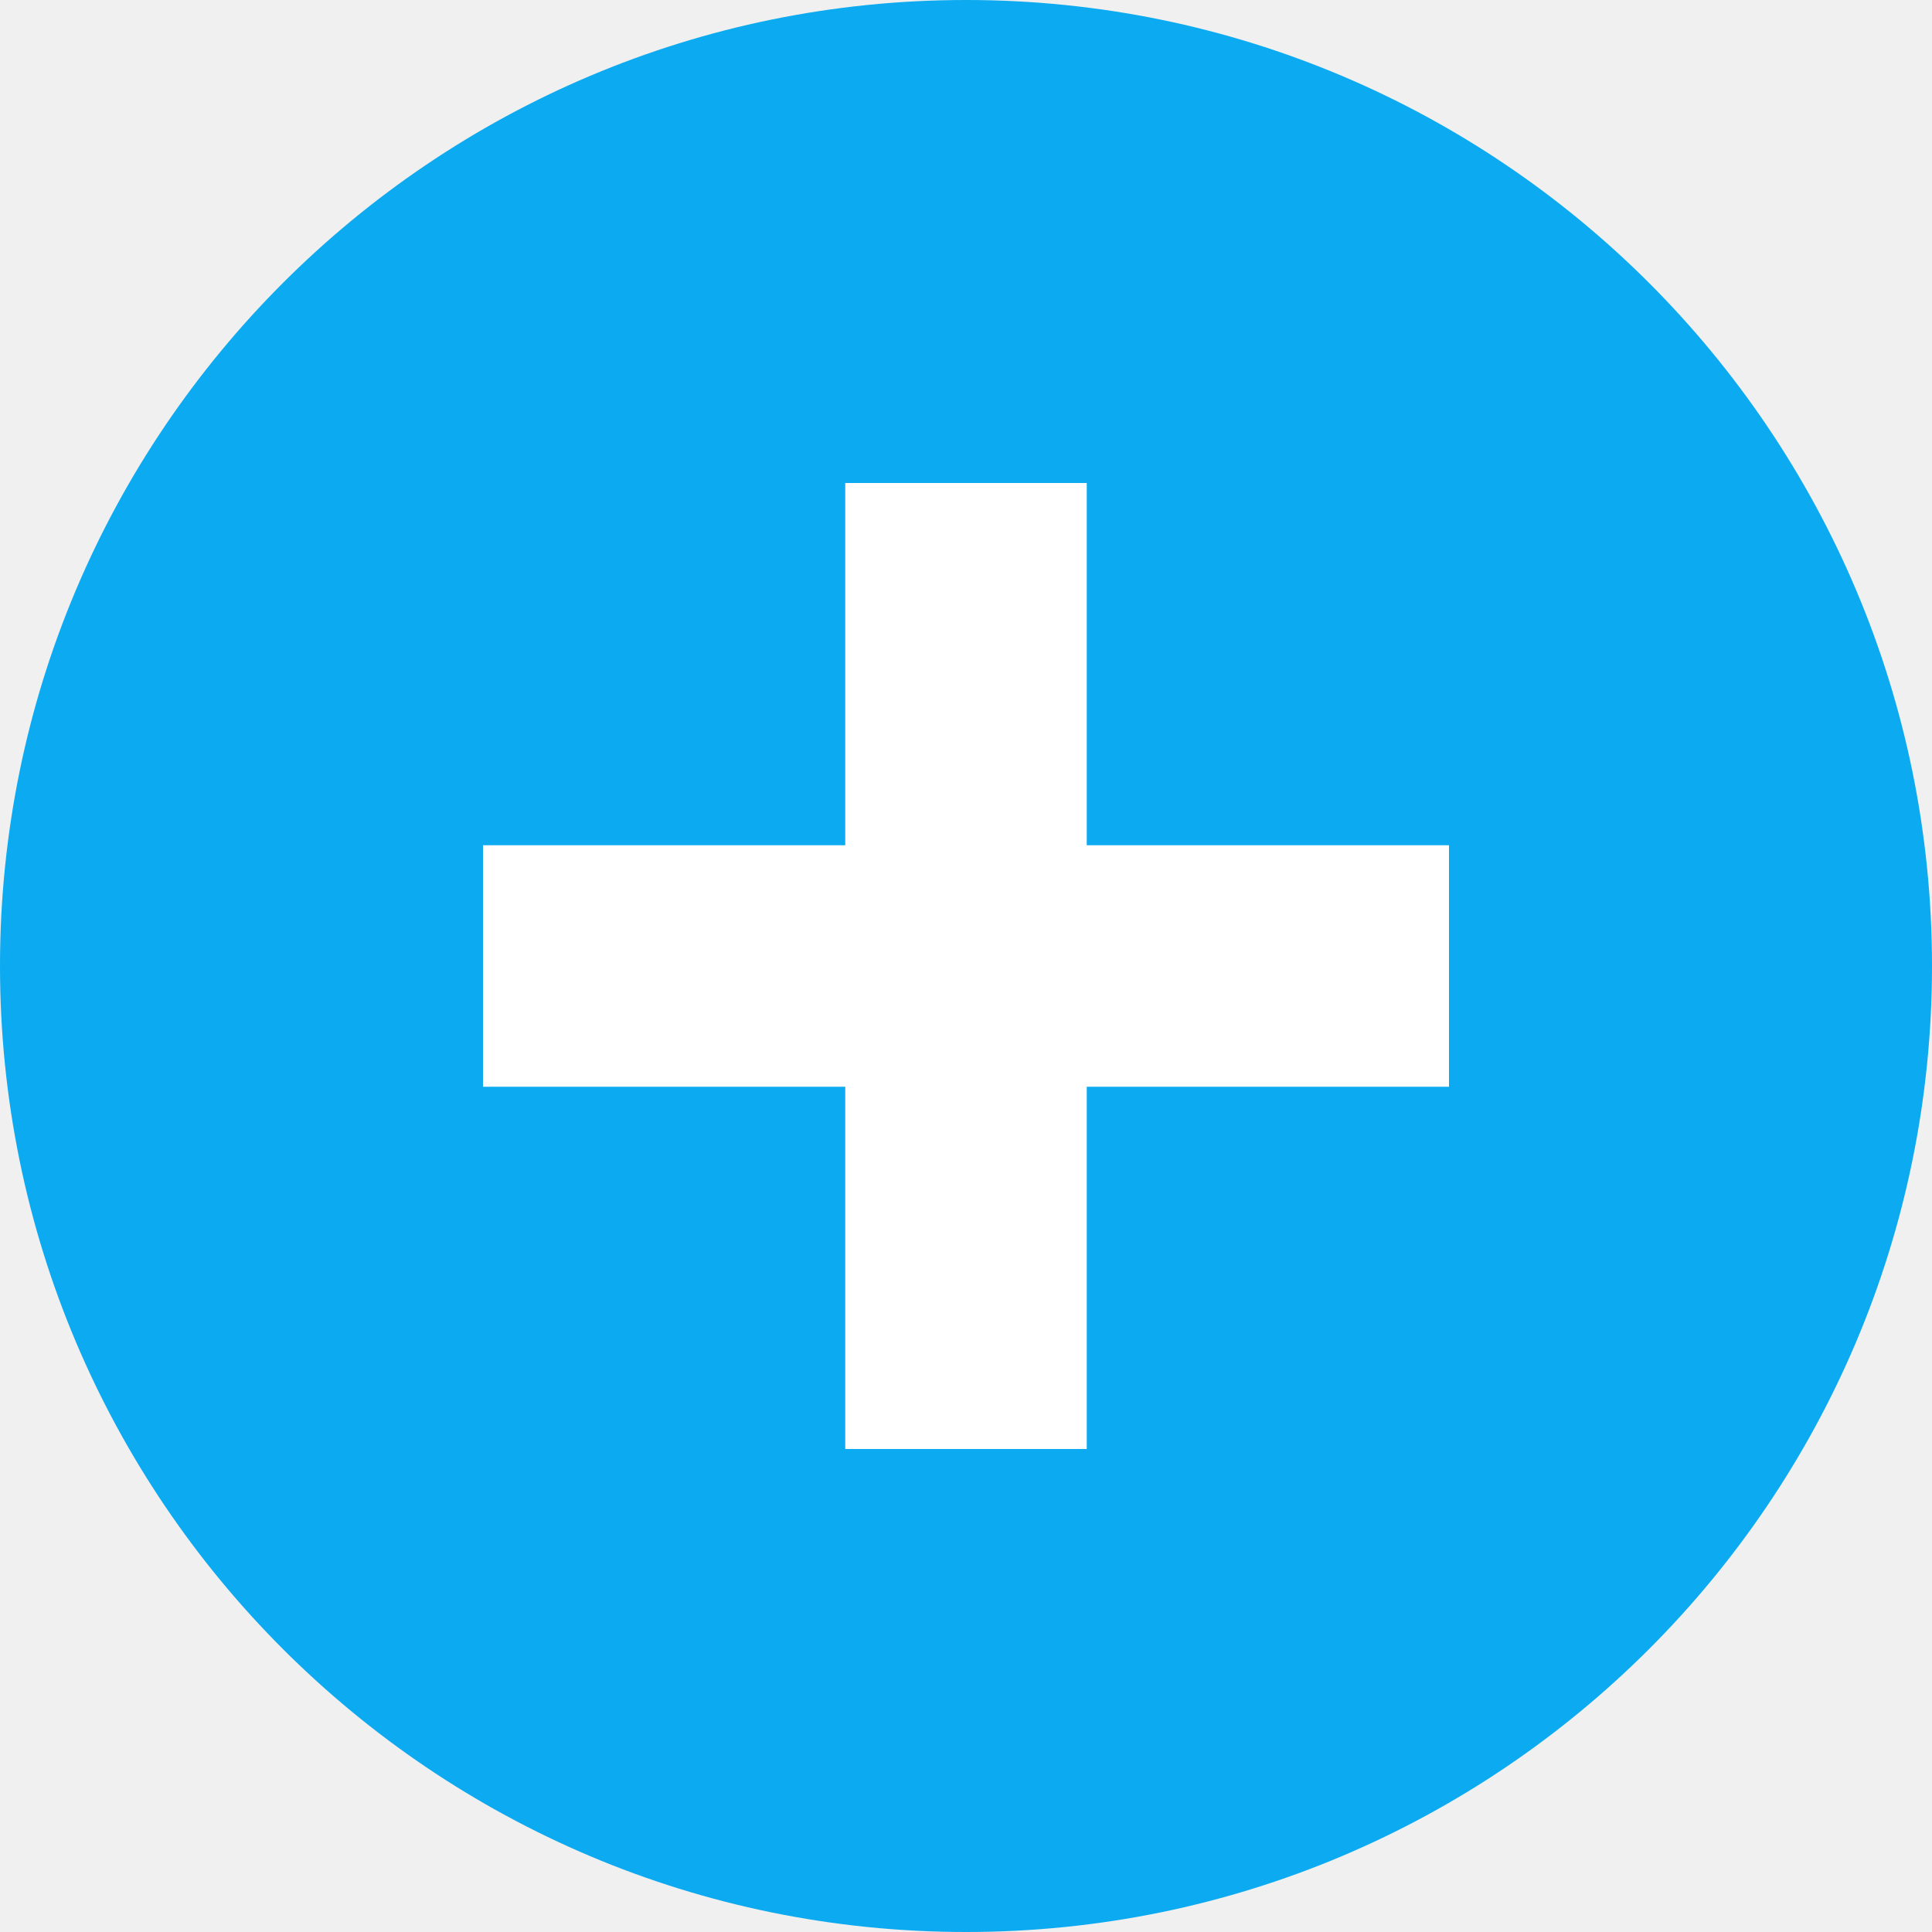
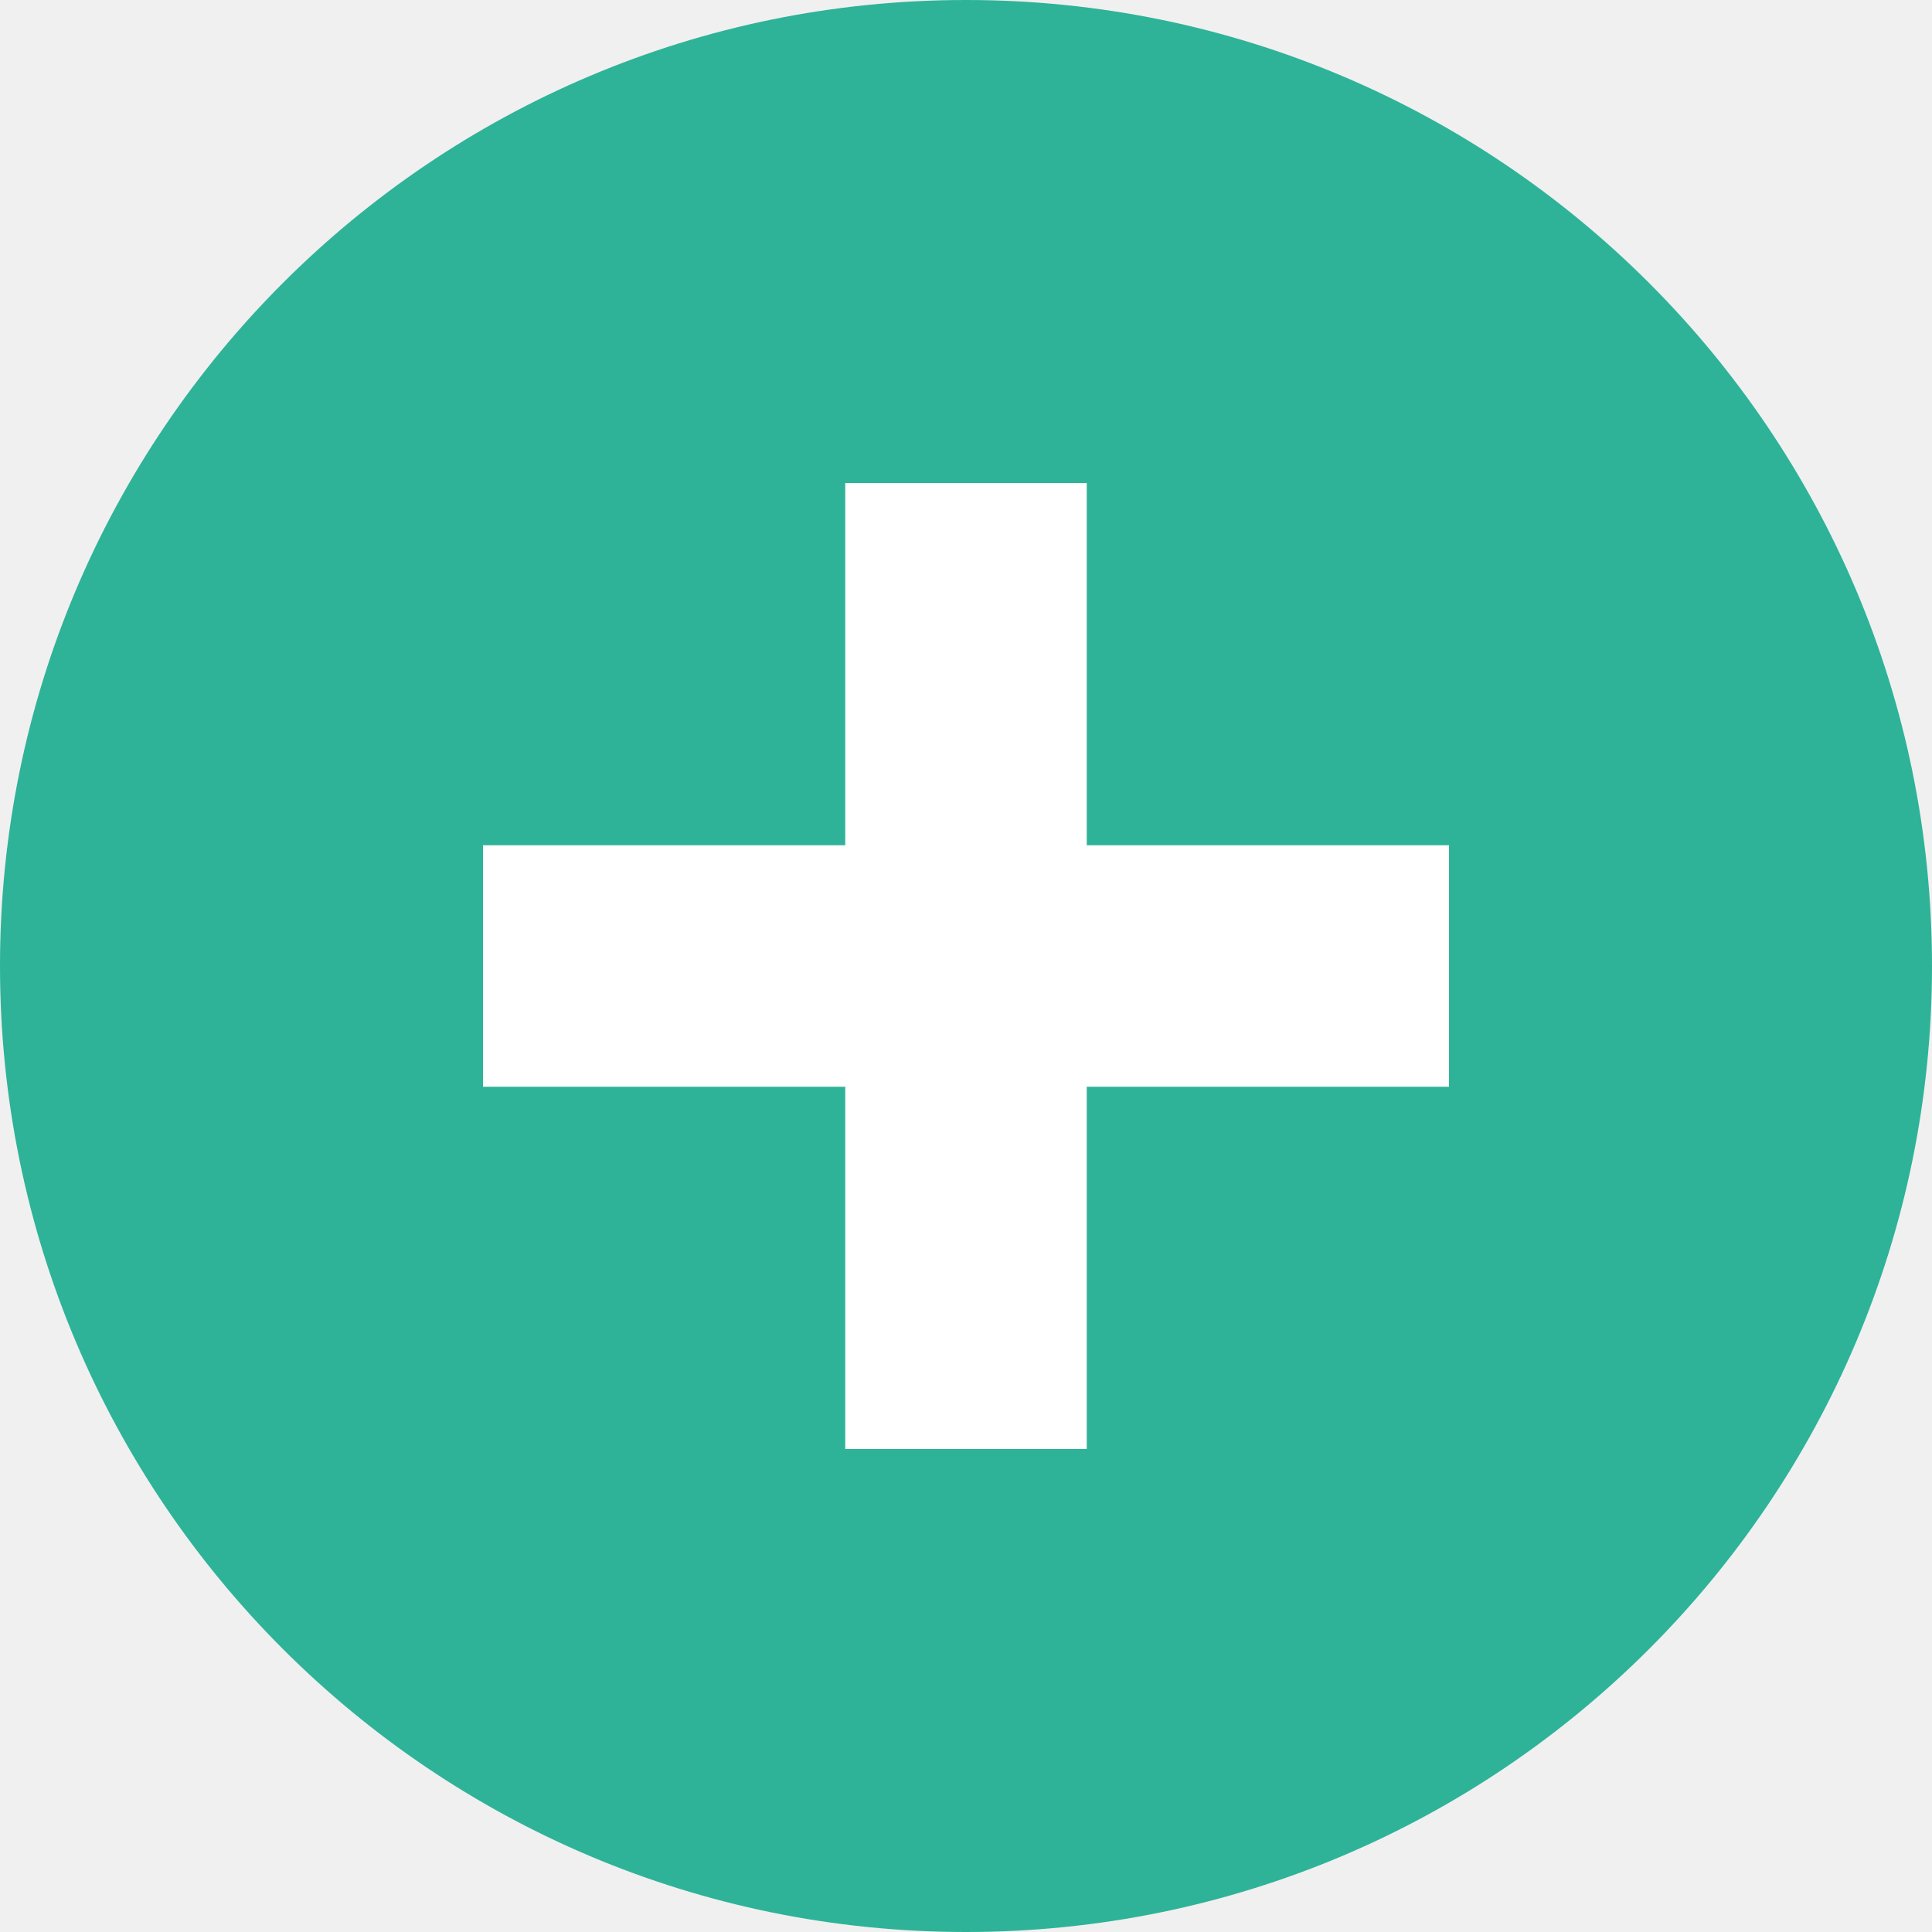
<svg xmlns="http://www.w3.org/2000/svg" width="16" height="16" viewBox="0 0 16 16" id="svg2" version="1.1">
  <defs id="defs4" />
  <g id="layer1" transform="translate(0,-1036.362)">
-     <circle style="fill:#0caaf0;fill-opacity:1;stroke:none" id="path4138" cx="8" cy="1044.362" r="8" />
+     <circle style="fill:#2EB398;fill-opacity:1;stroke:none" id="path4138" cx="8" cy="1044.362" r="8" />
    <path style="fill:#ffffff;fill-opacity:1;stroke:none" d="M 7 4 L 7 7 L 4 7 L 4 9 L 7 9 L 7 12 L 9 12 L 9 9 L 12 9 L 12 7 L 9 7 L 9 4 L 7 4 z " transform="translate(0,1036.362)" id="rect4136" />
  </g>
</svg>
